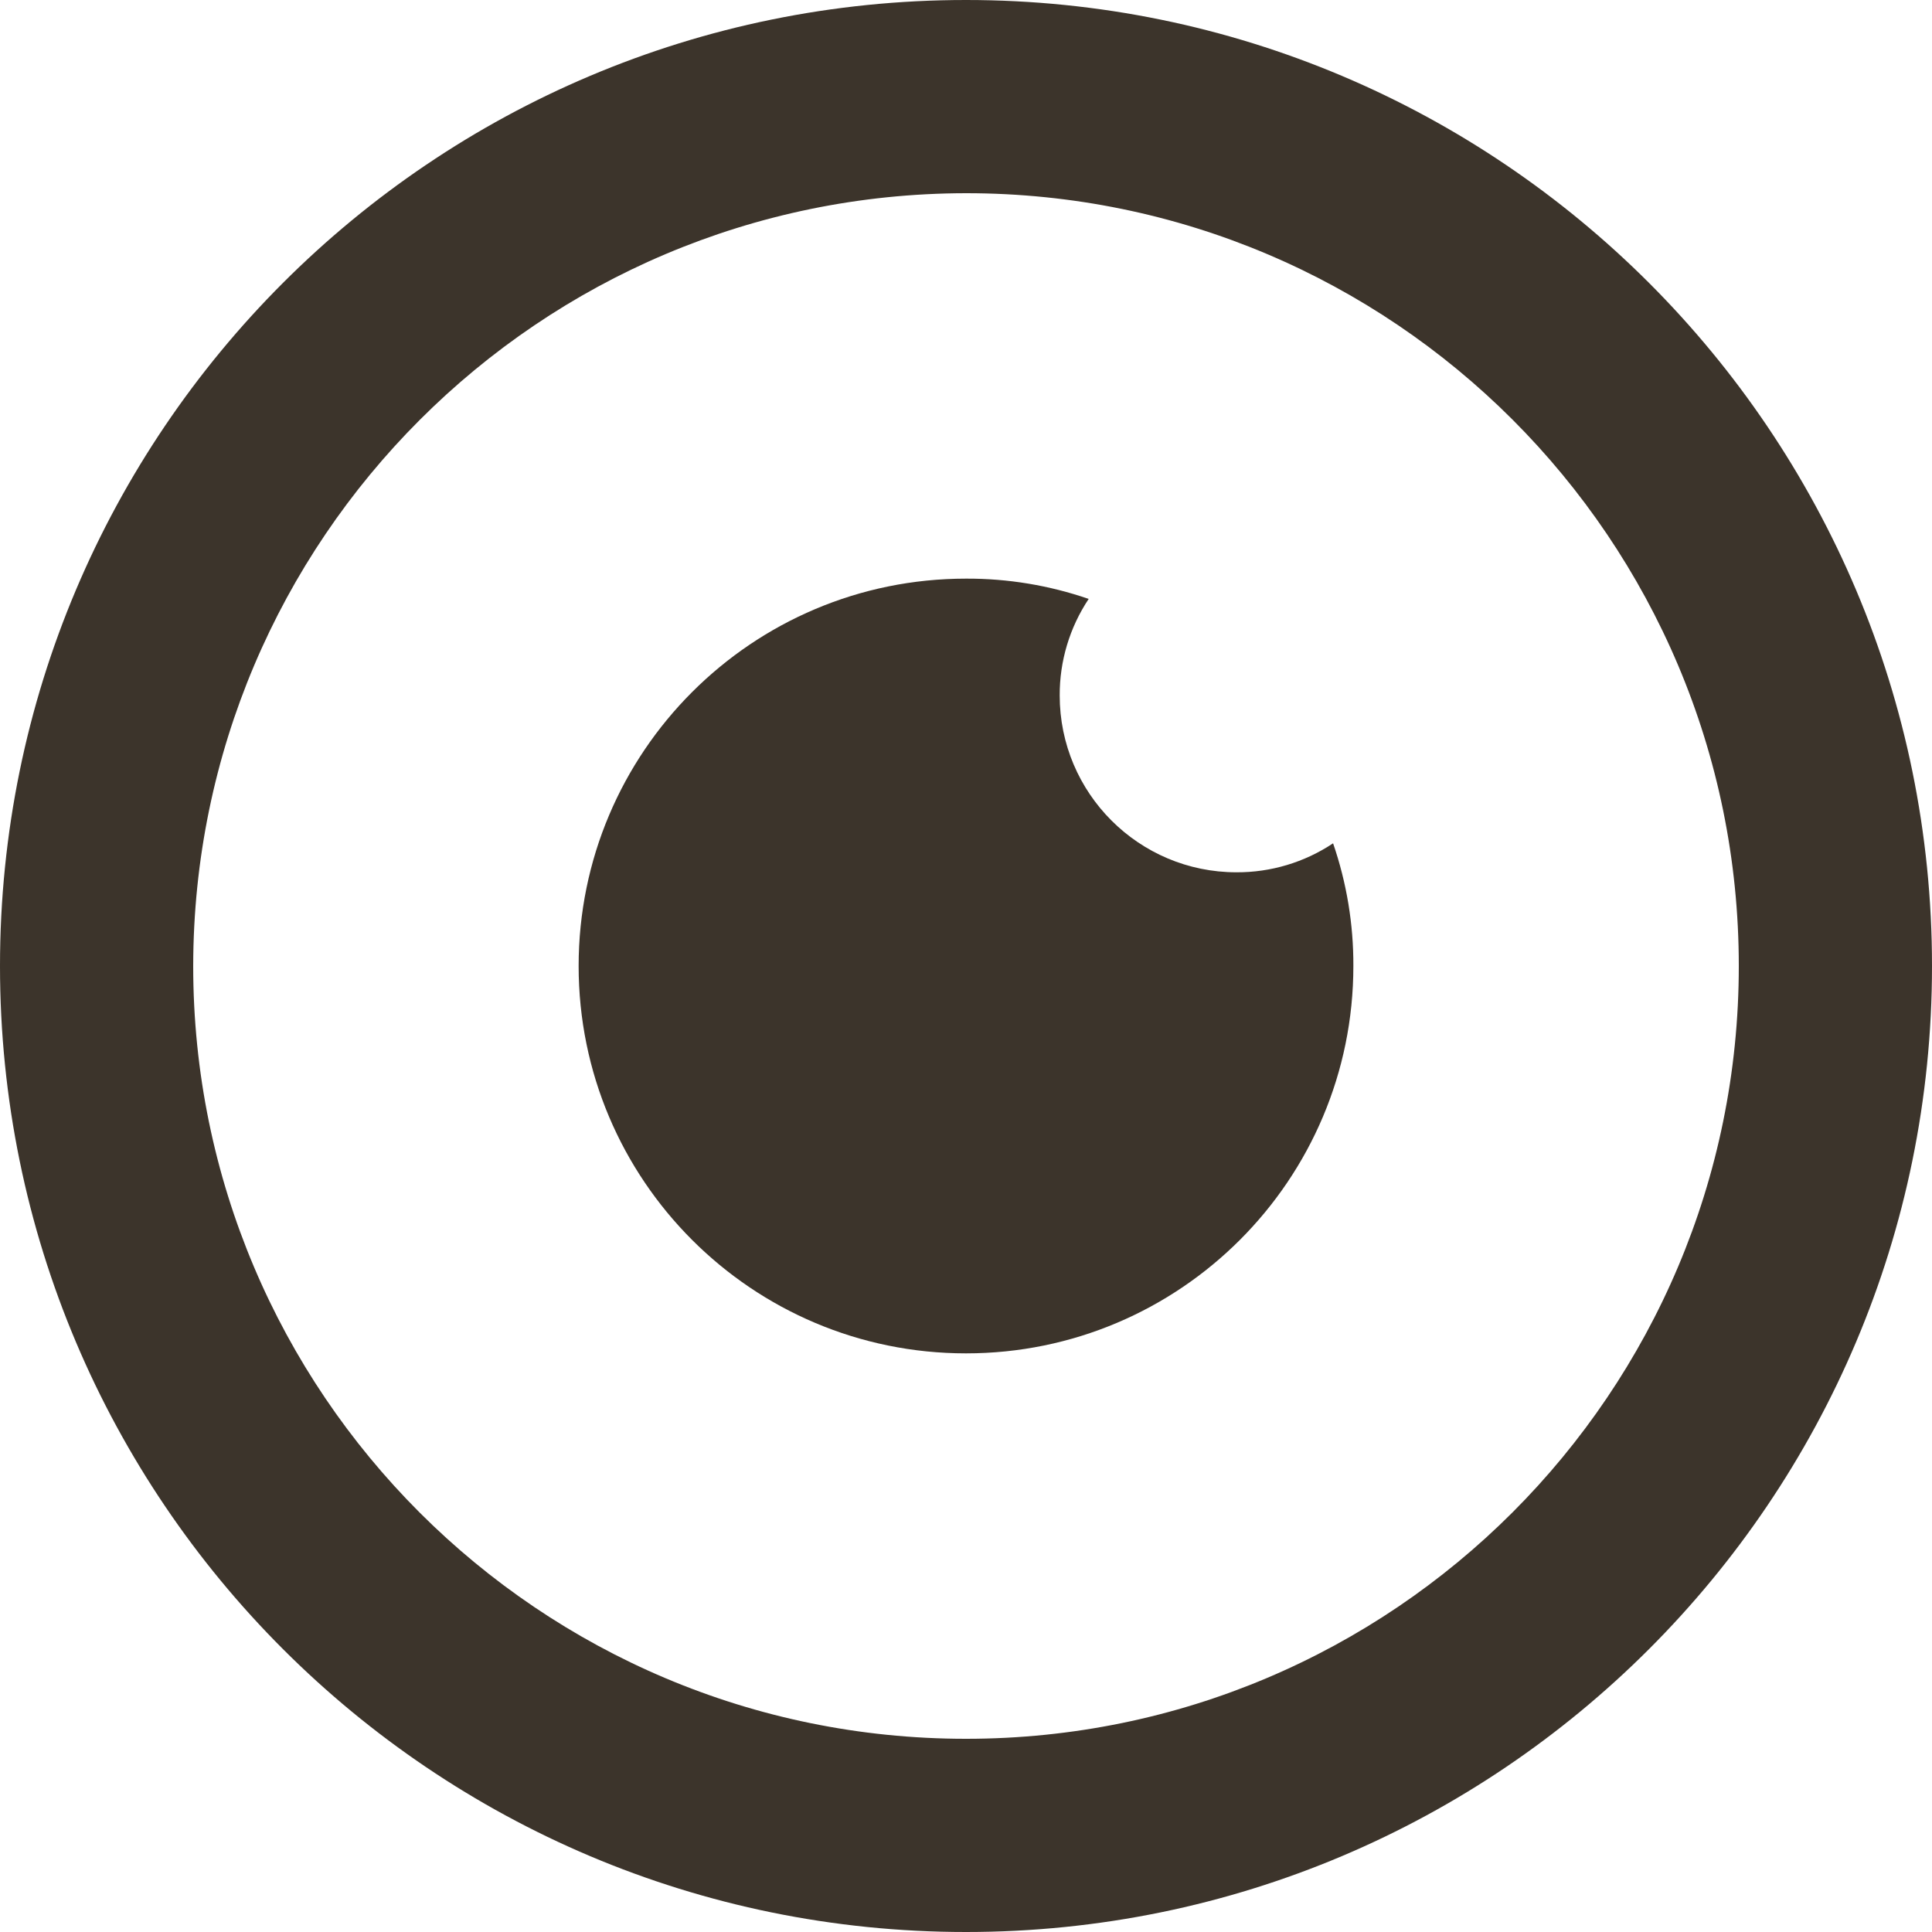
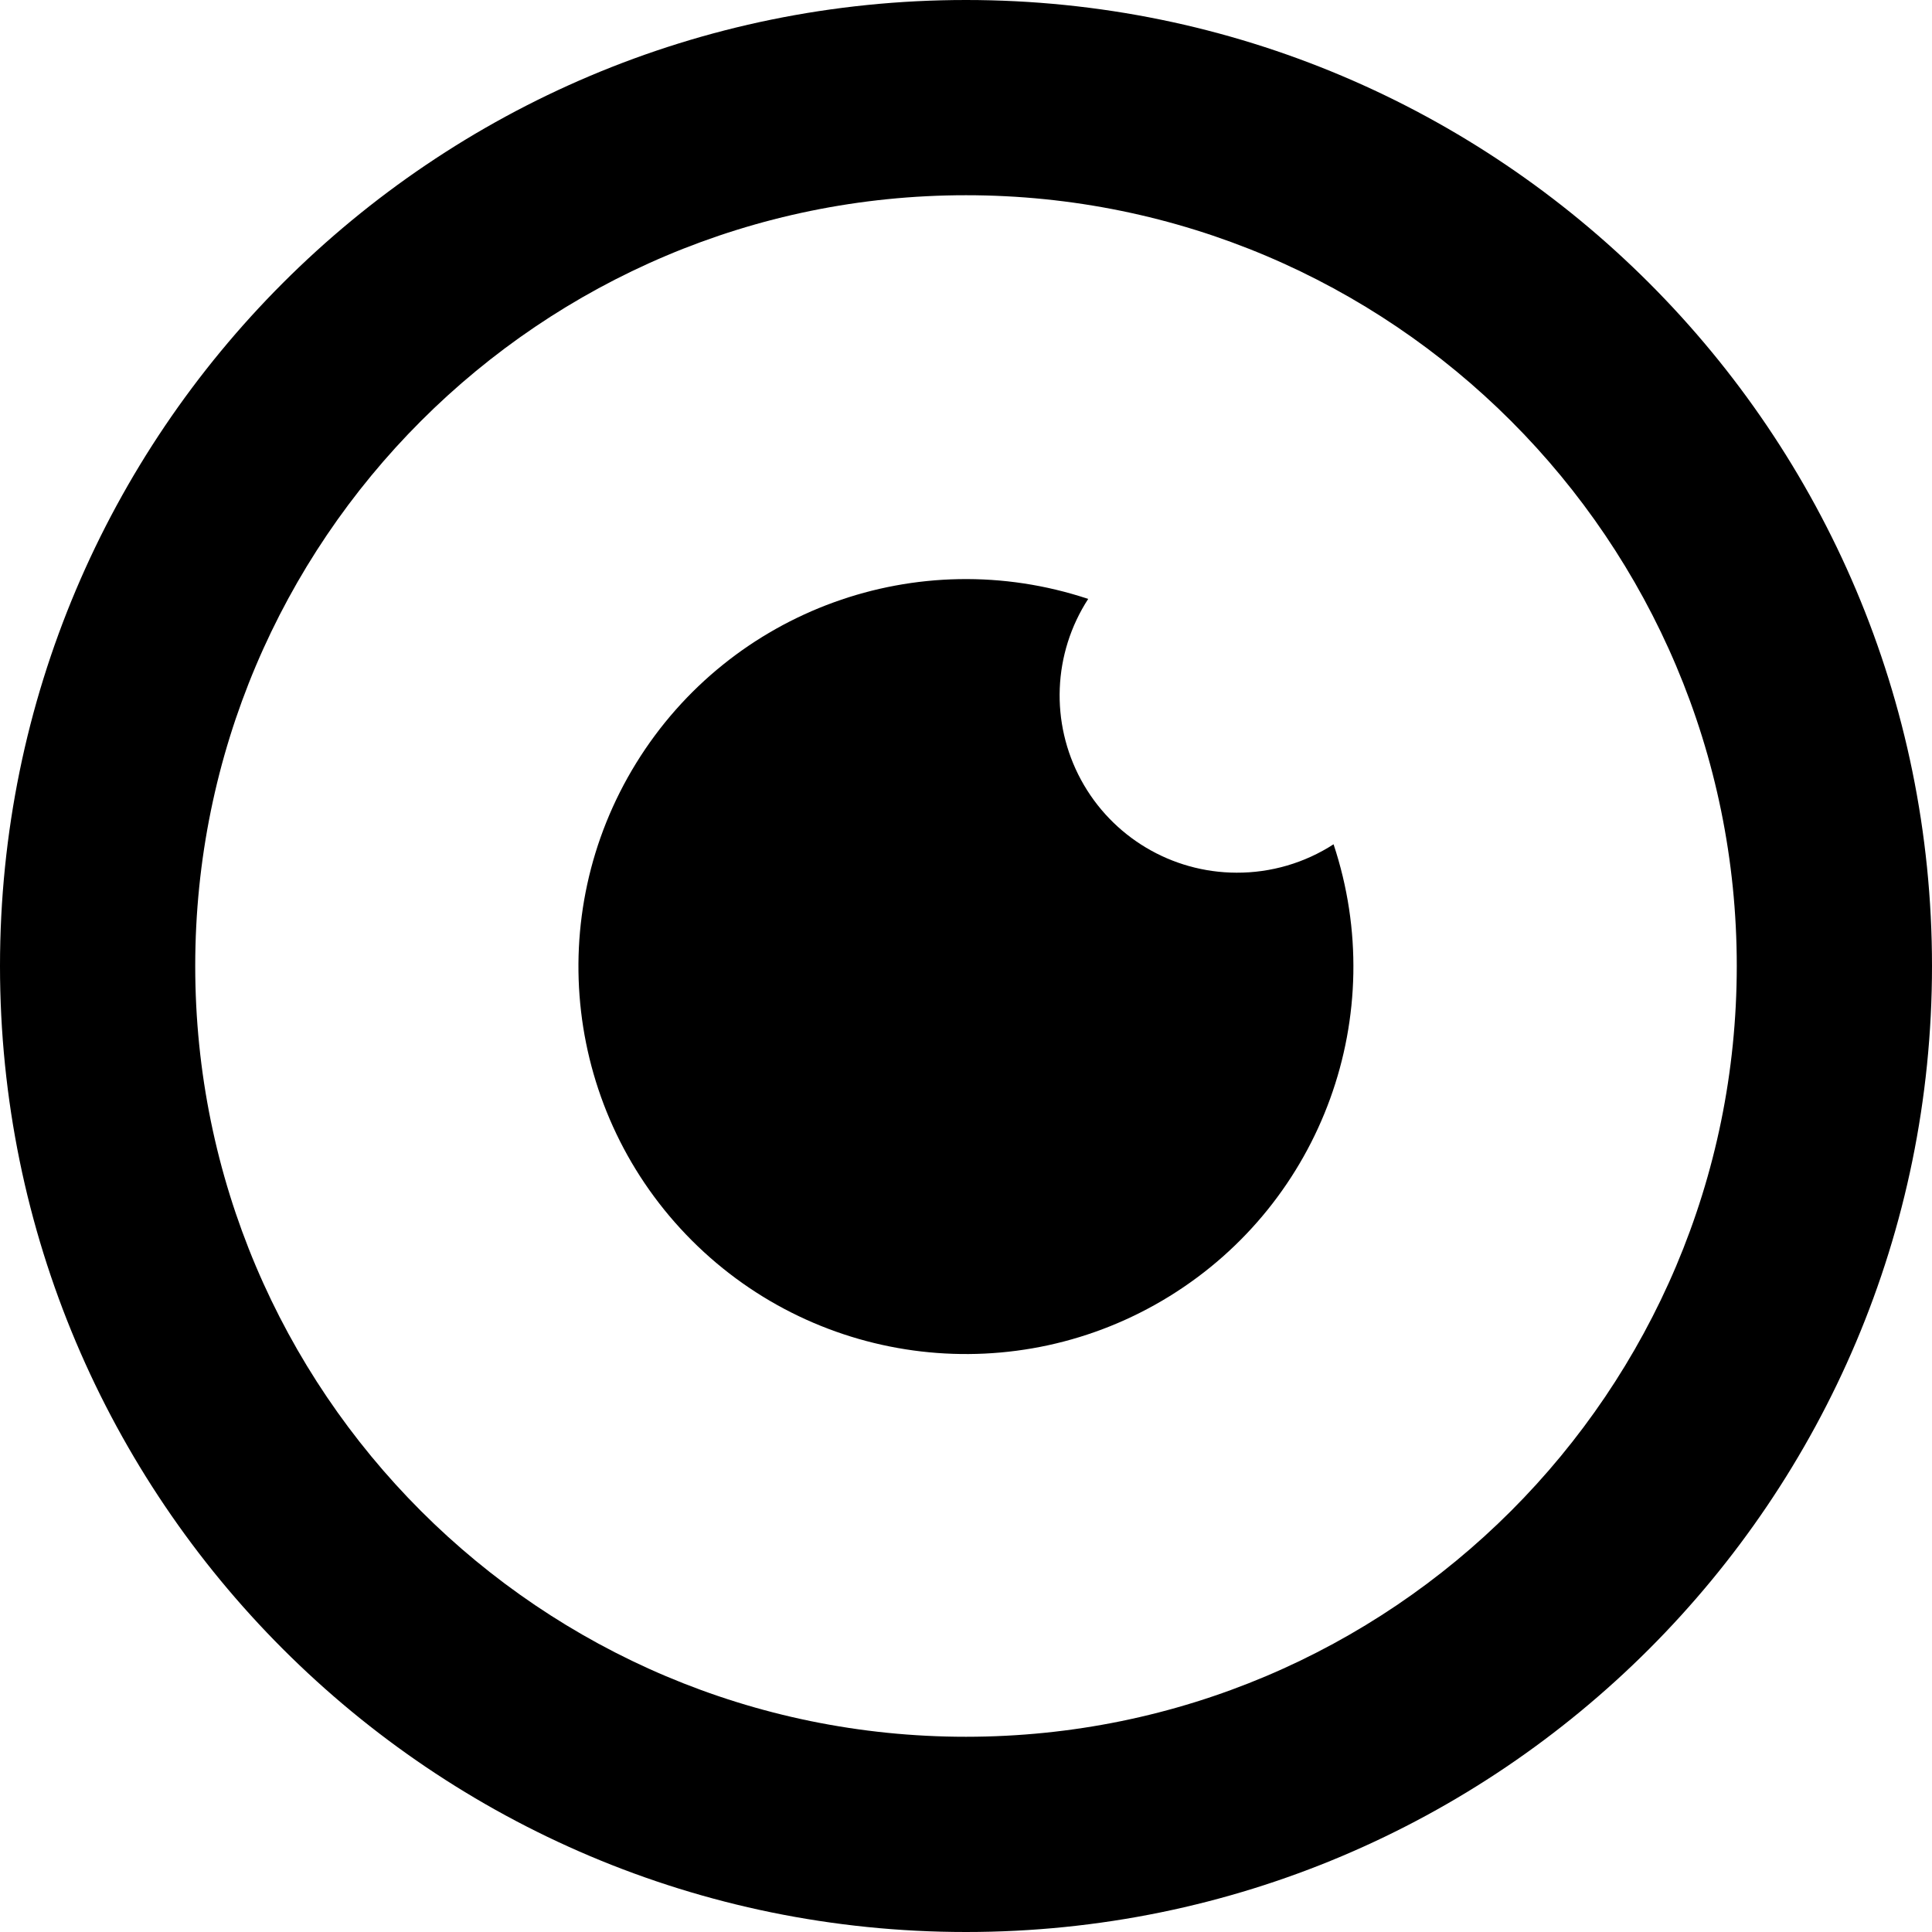
<svg xmlns="http://www.w3.org/2000/svg" width="200" height="200" viewBox="0 0 200 200">
-   <path fill="#3c342b" d="M100 20a80 80 0 1 1-80 80 80.1 80.1 0 0 1 80-80m0-20a100 100 0 1 0 100 100A100 100 0 0 0 100 0z" />
-   <path fill="#3c342b" d="M128 90.3A18.3 18.3 0 0 1 109.7 72a17.9 17.9 0 0 1 3-10 38.5 38.5 0 0 0-12.7-2.1 40.1 40.1 0 1 0 40.1 40.1 38.5 38.5 0 0 0-2.1-12.7 17.9 17.9 0 0 1-10 3z" />
+   <path d="M128 90.34A18.35 18.35 0 0 1 112.65 62a40.11 40.11 0 1 0 25.4 25.4A18.34 18.34 0 0 1 128 90.34z" />
+   <path d="M100 0a100 100 0 1 0 100 100A100 100 0 0 0 100 0zm0 179.79A79.79 79.79 0 1 1 179.79 100 79.8 79.8 0 0 1 100 179.79z" />
</svg>
